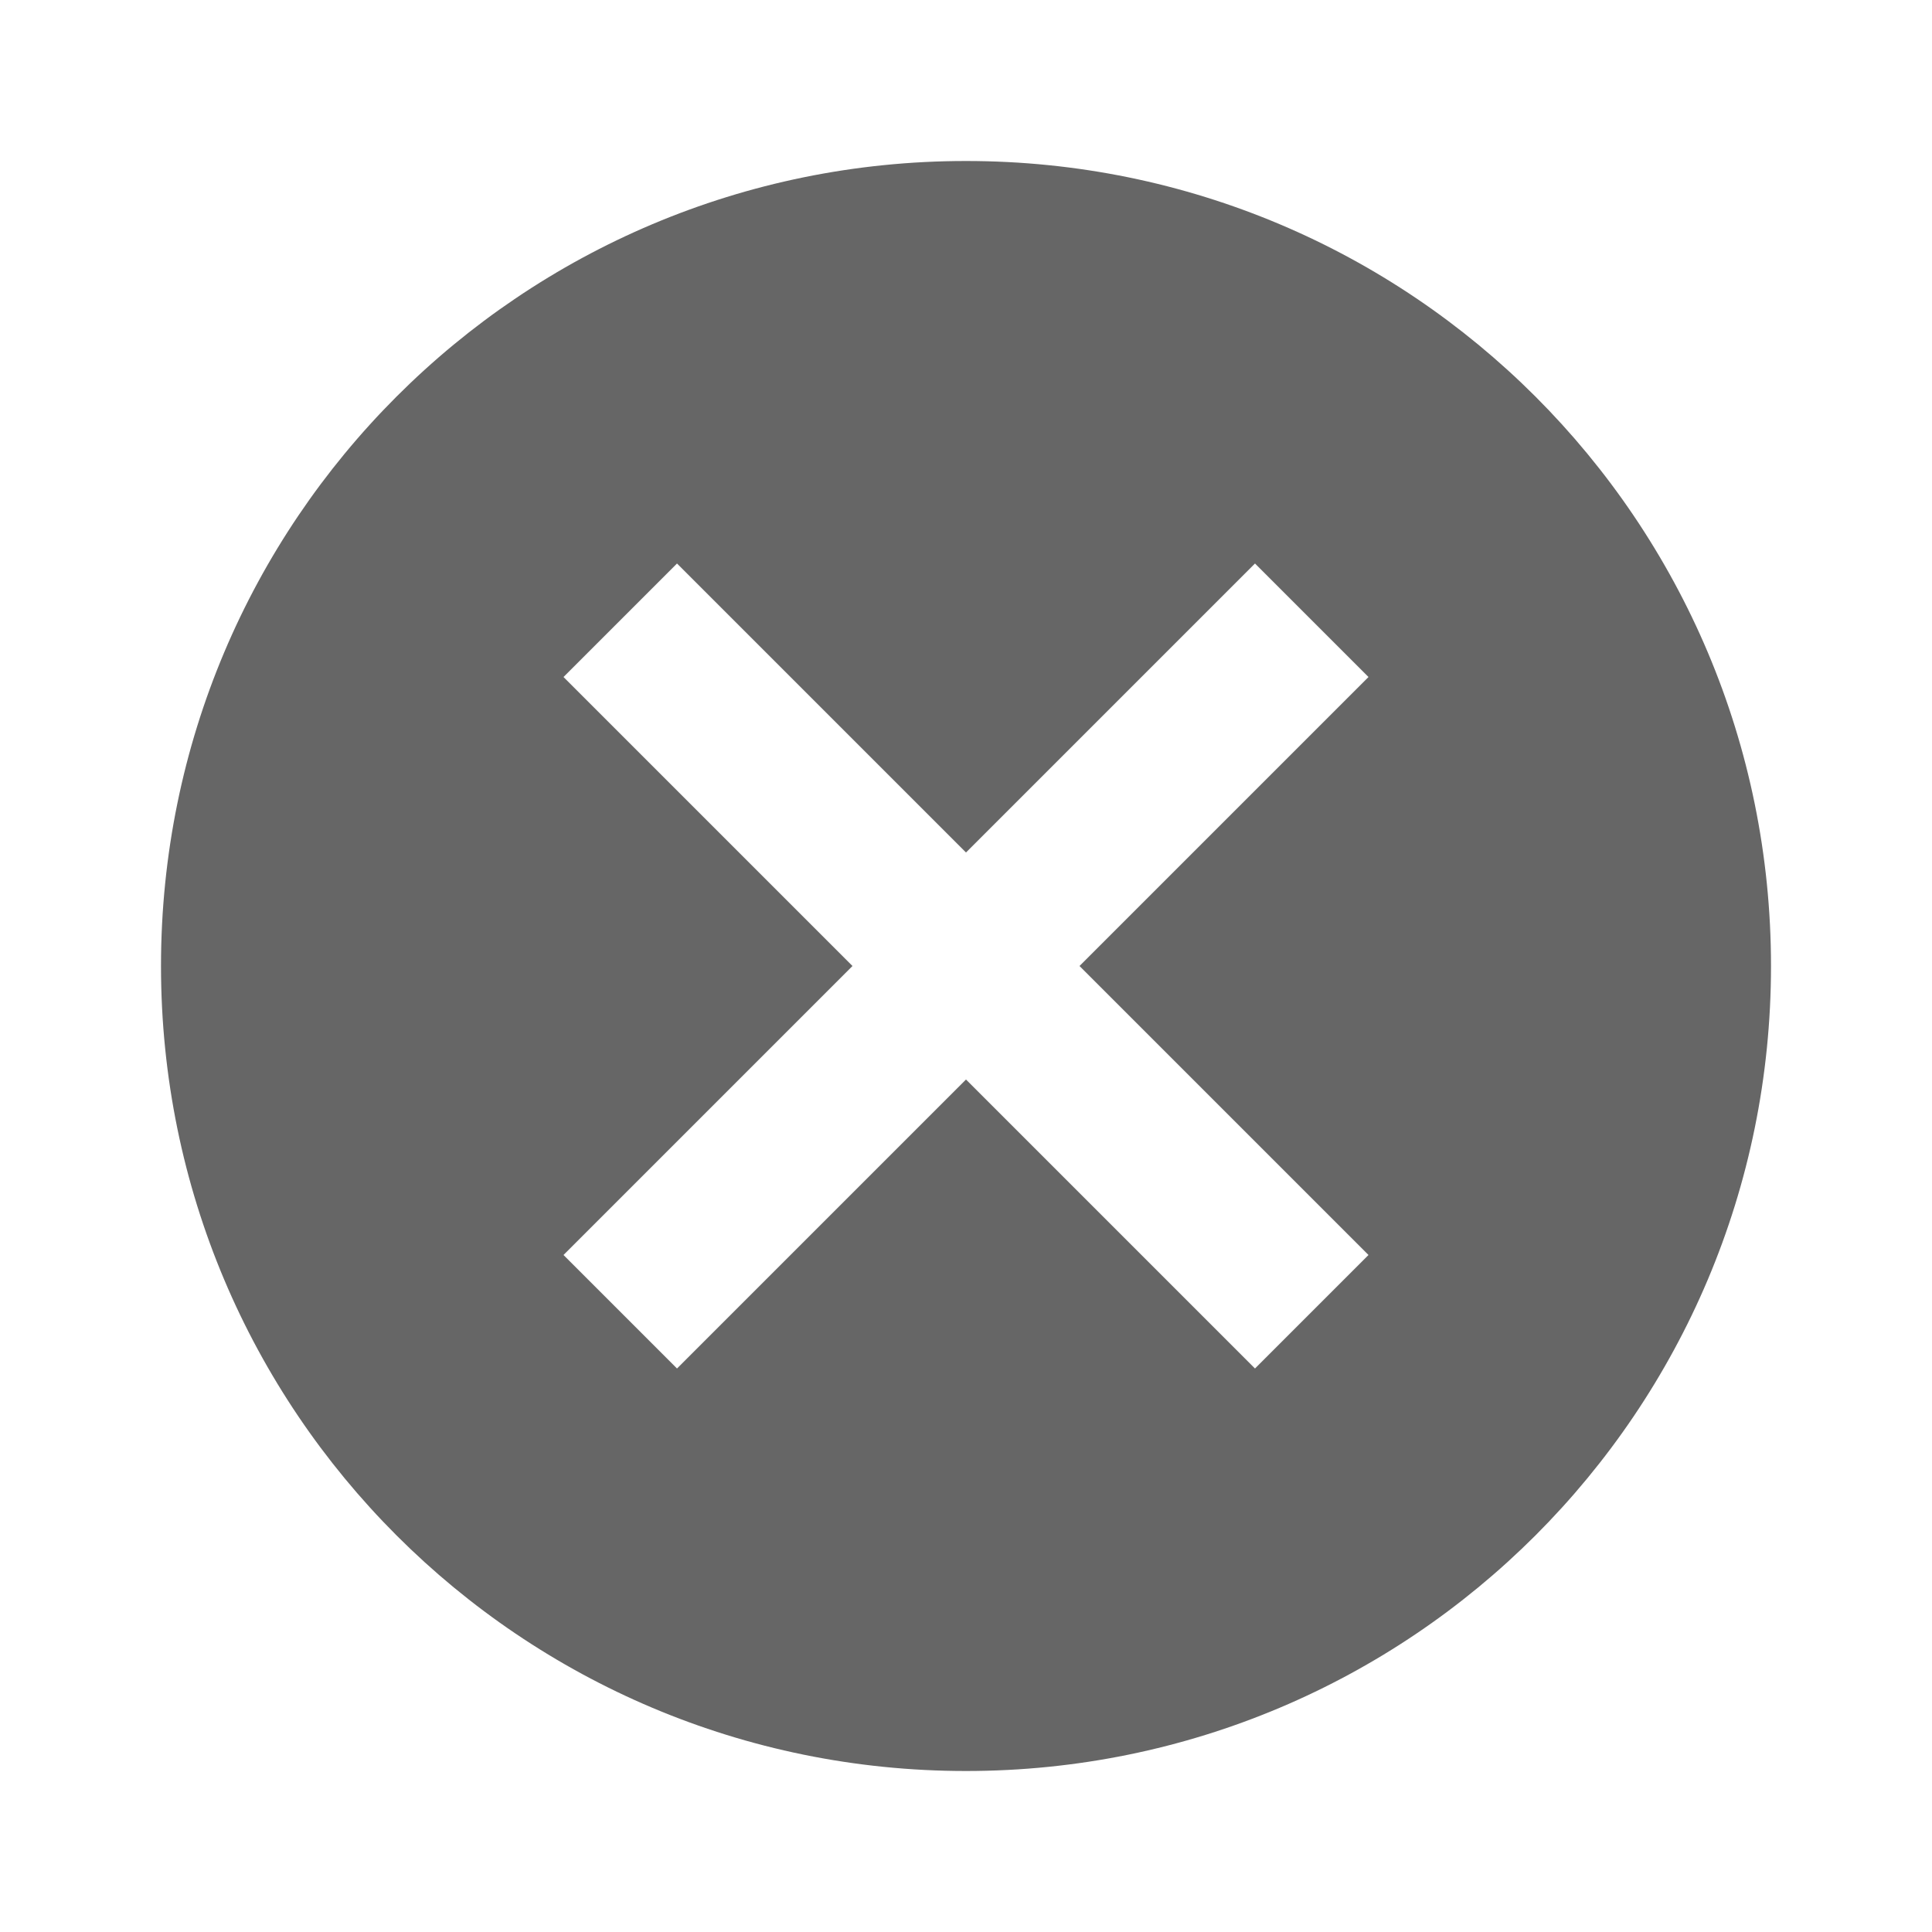
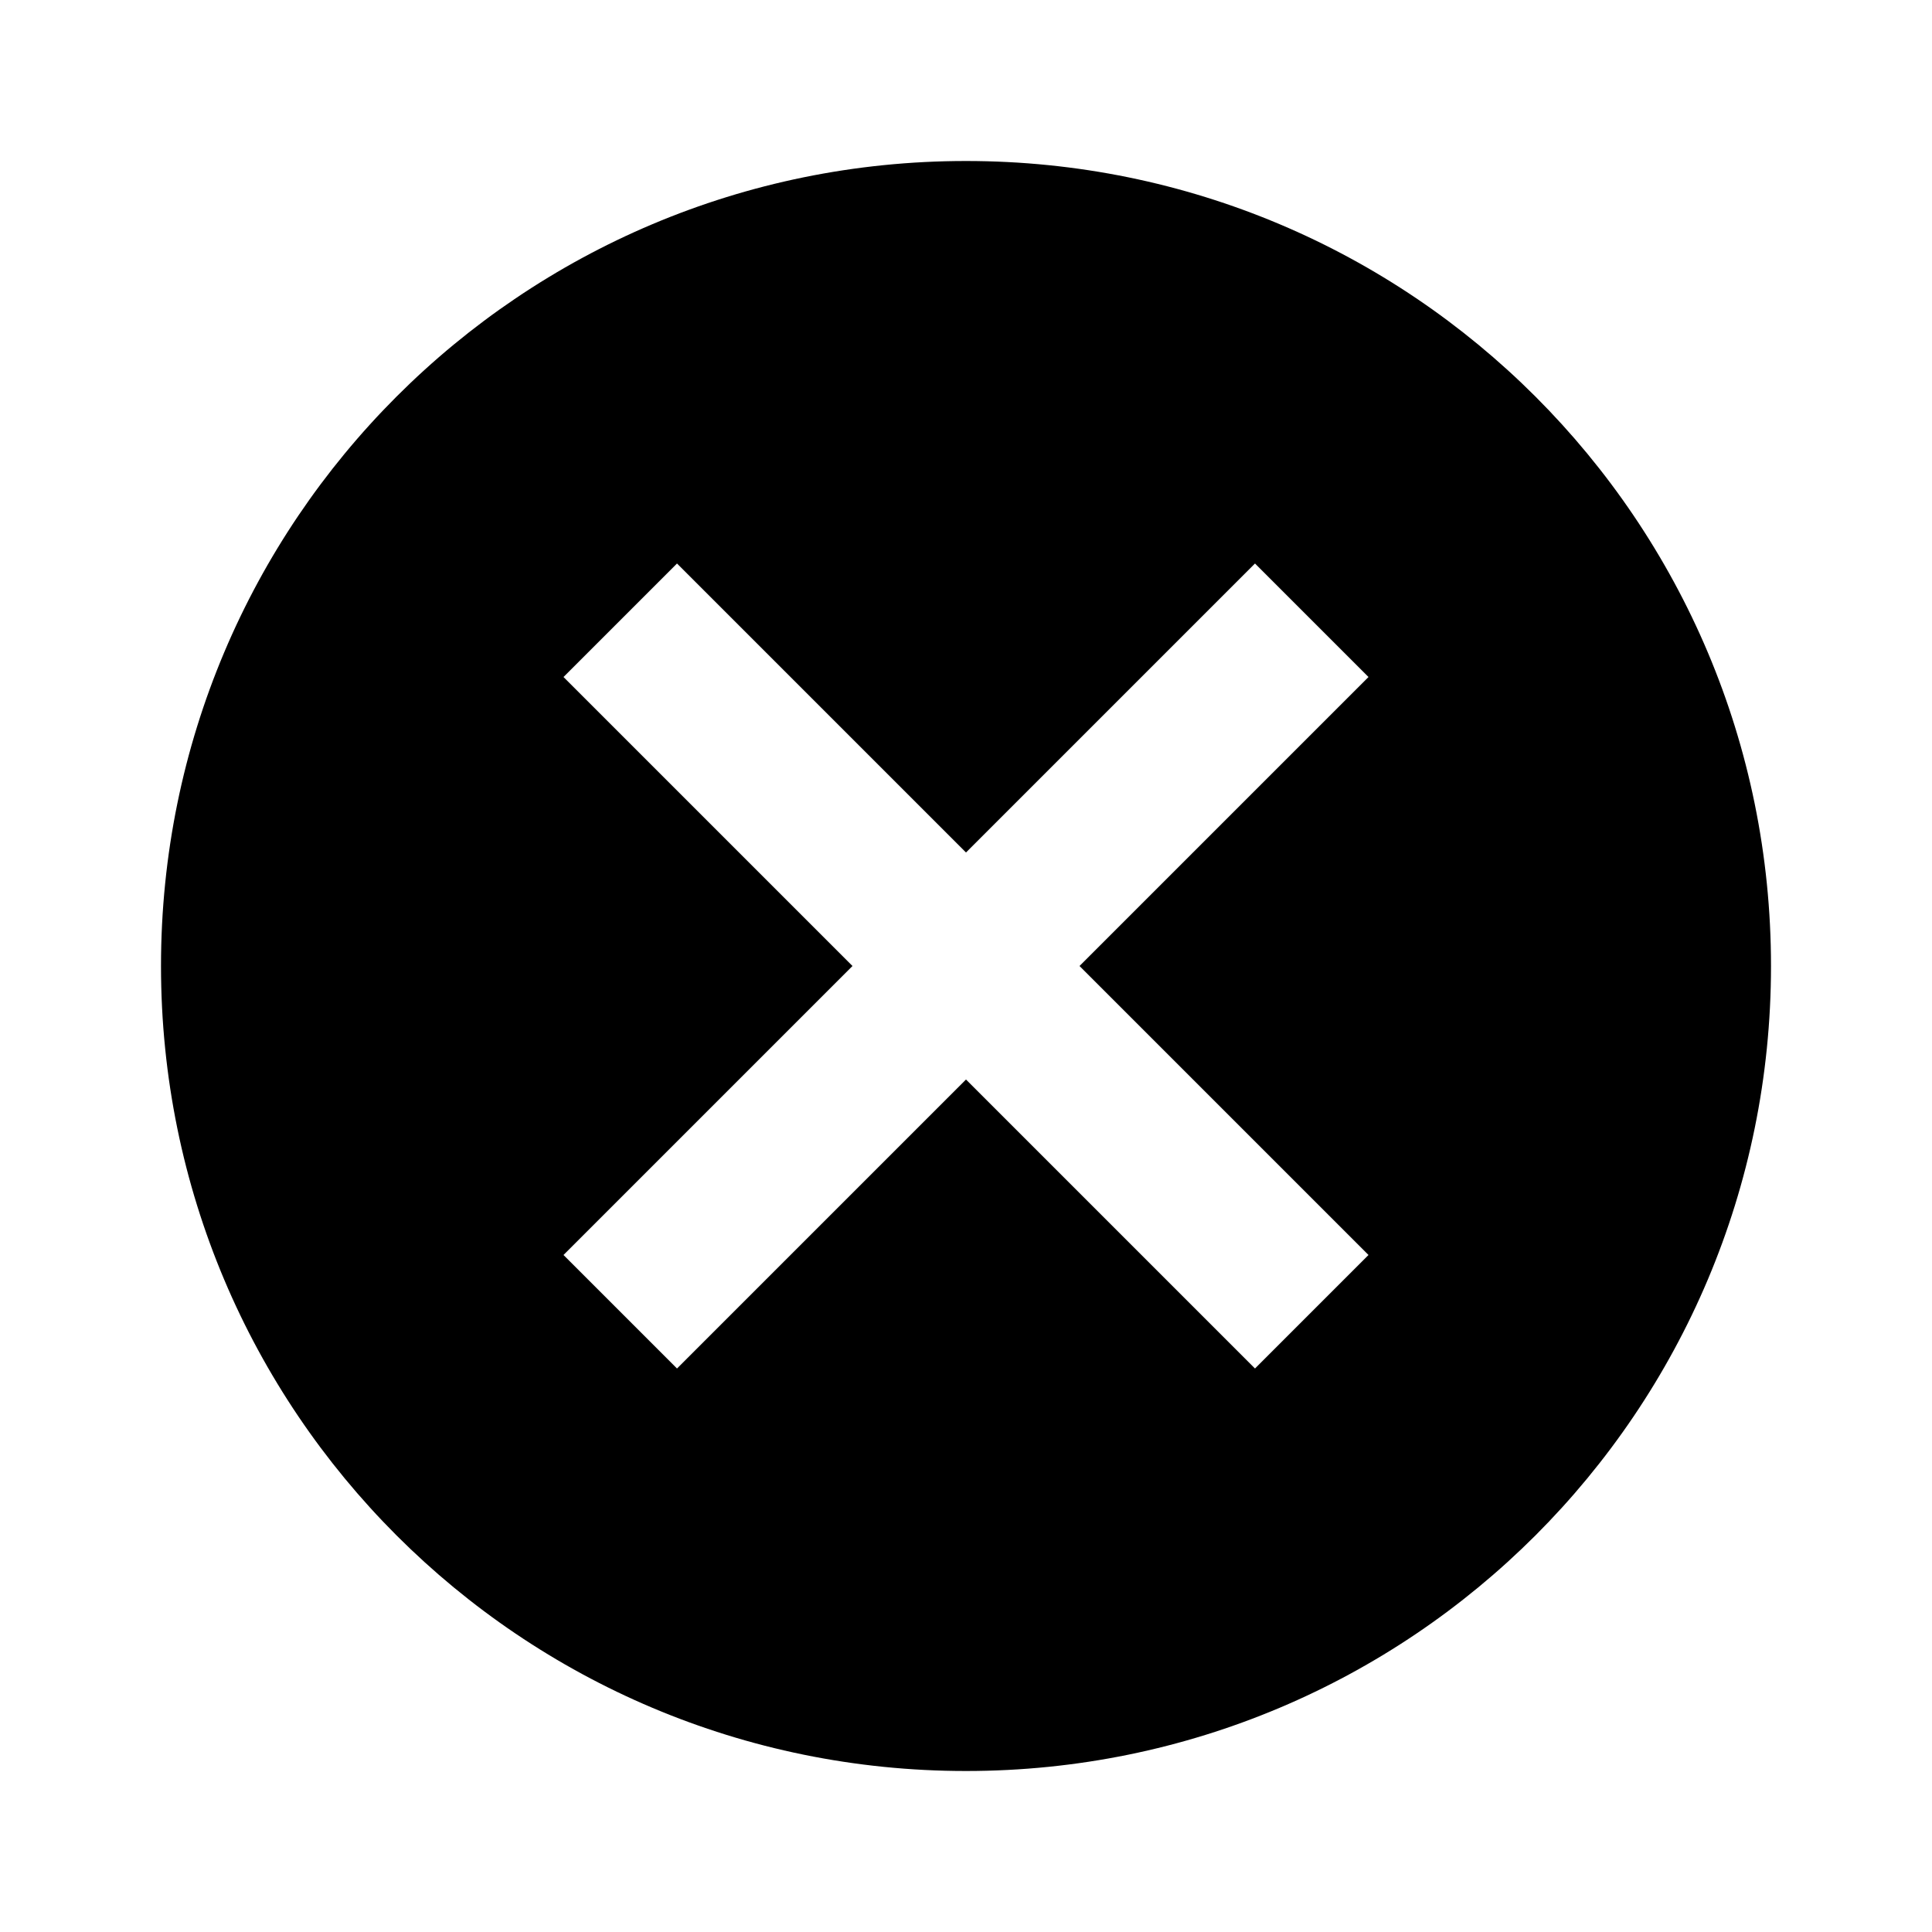
<svg xmlns="http://www.w3.org/2000/svg" width="24" height="24" viewBox="0 0 24 24">
-   <path fill="#666" d="M12 2C6.47 2 2 6.47 2 12s4.47 10 10 10 10-4.47 10-10S17.53 2 12 2zm5 13.59L15.59 17 12 13.41 8.41 17 7 15.59 10.59 12 7 8.41 8.41 7 12 10.59 15.59 7 17 8.41 13.41 12 17 15.59z" />
+   <path d="M12 2C6.47 2 2 6.47 2 12s4.47 10 10 10 10-4.47 10-10S17.53 2 12 2zm5 13.59L15.59 17 12 13.41 8.41 17 7 15.59 10.59 12 7 8.41 8.41 7 12 10.59 15.59 7 17 8.41 13.41 12 17 15.59z" />
  <path d="M0 0h24v24H0z" fill="none" />
</svg>
